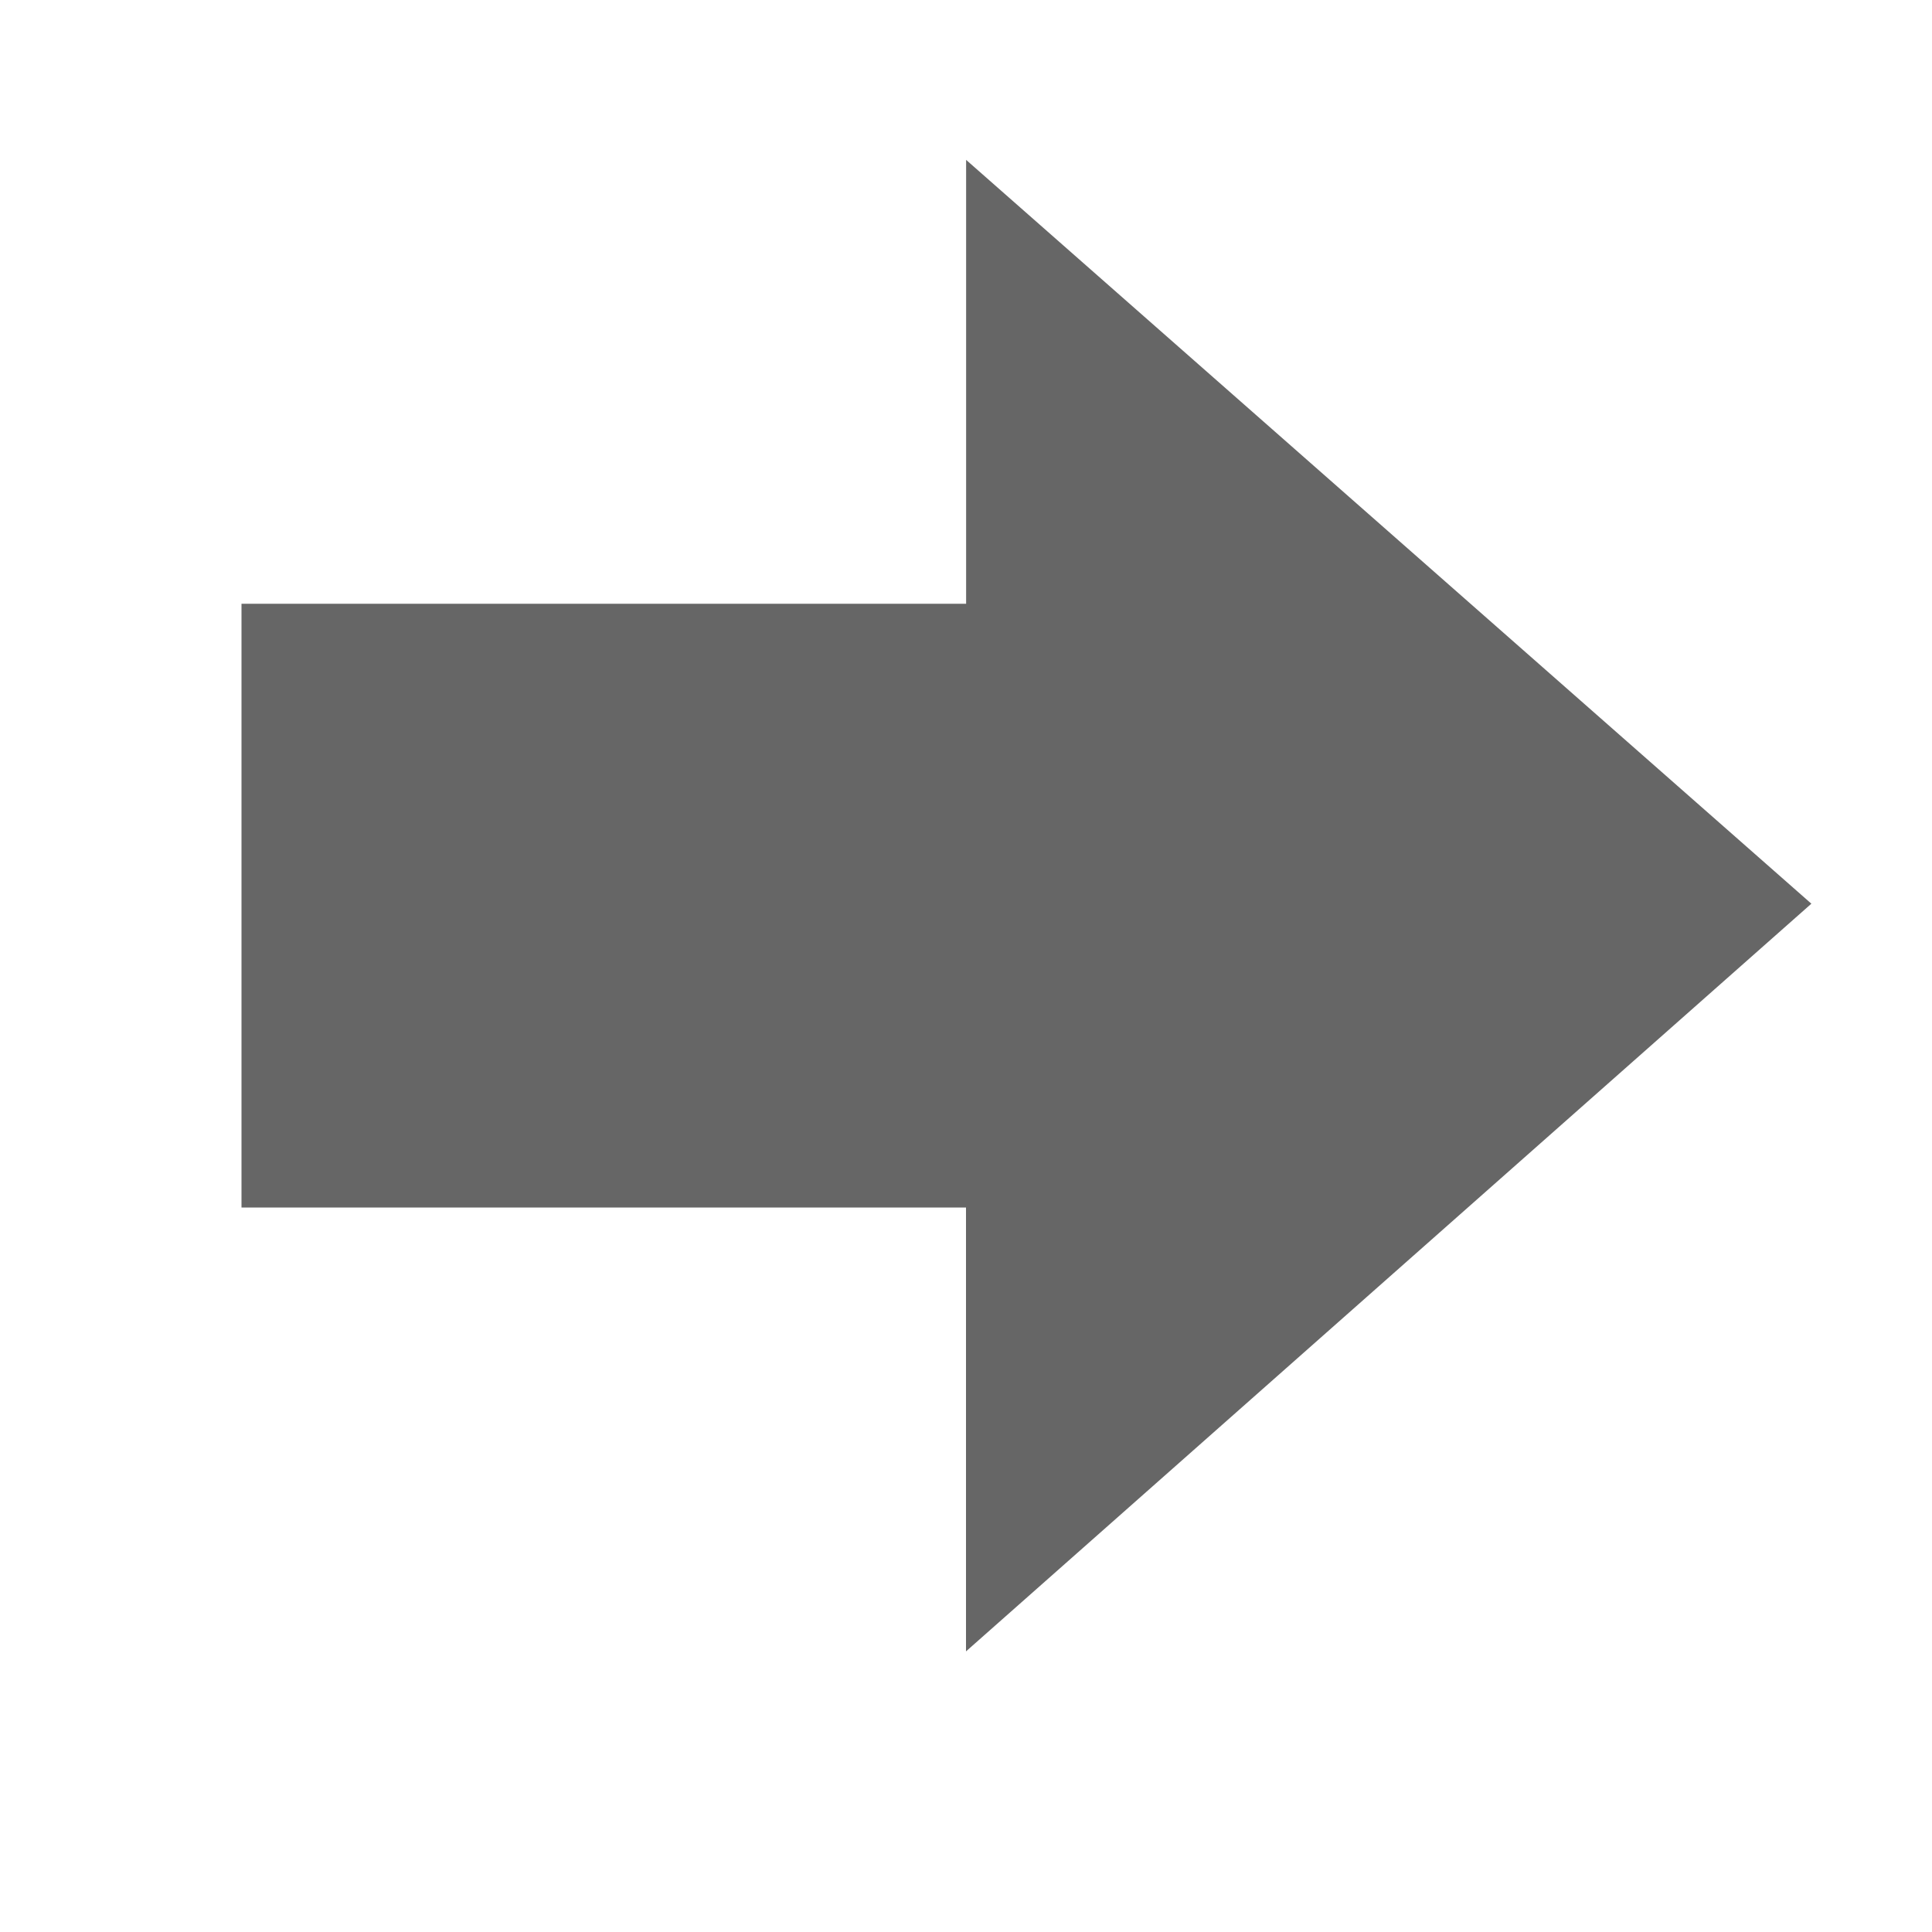
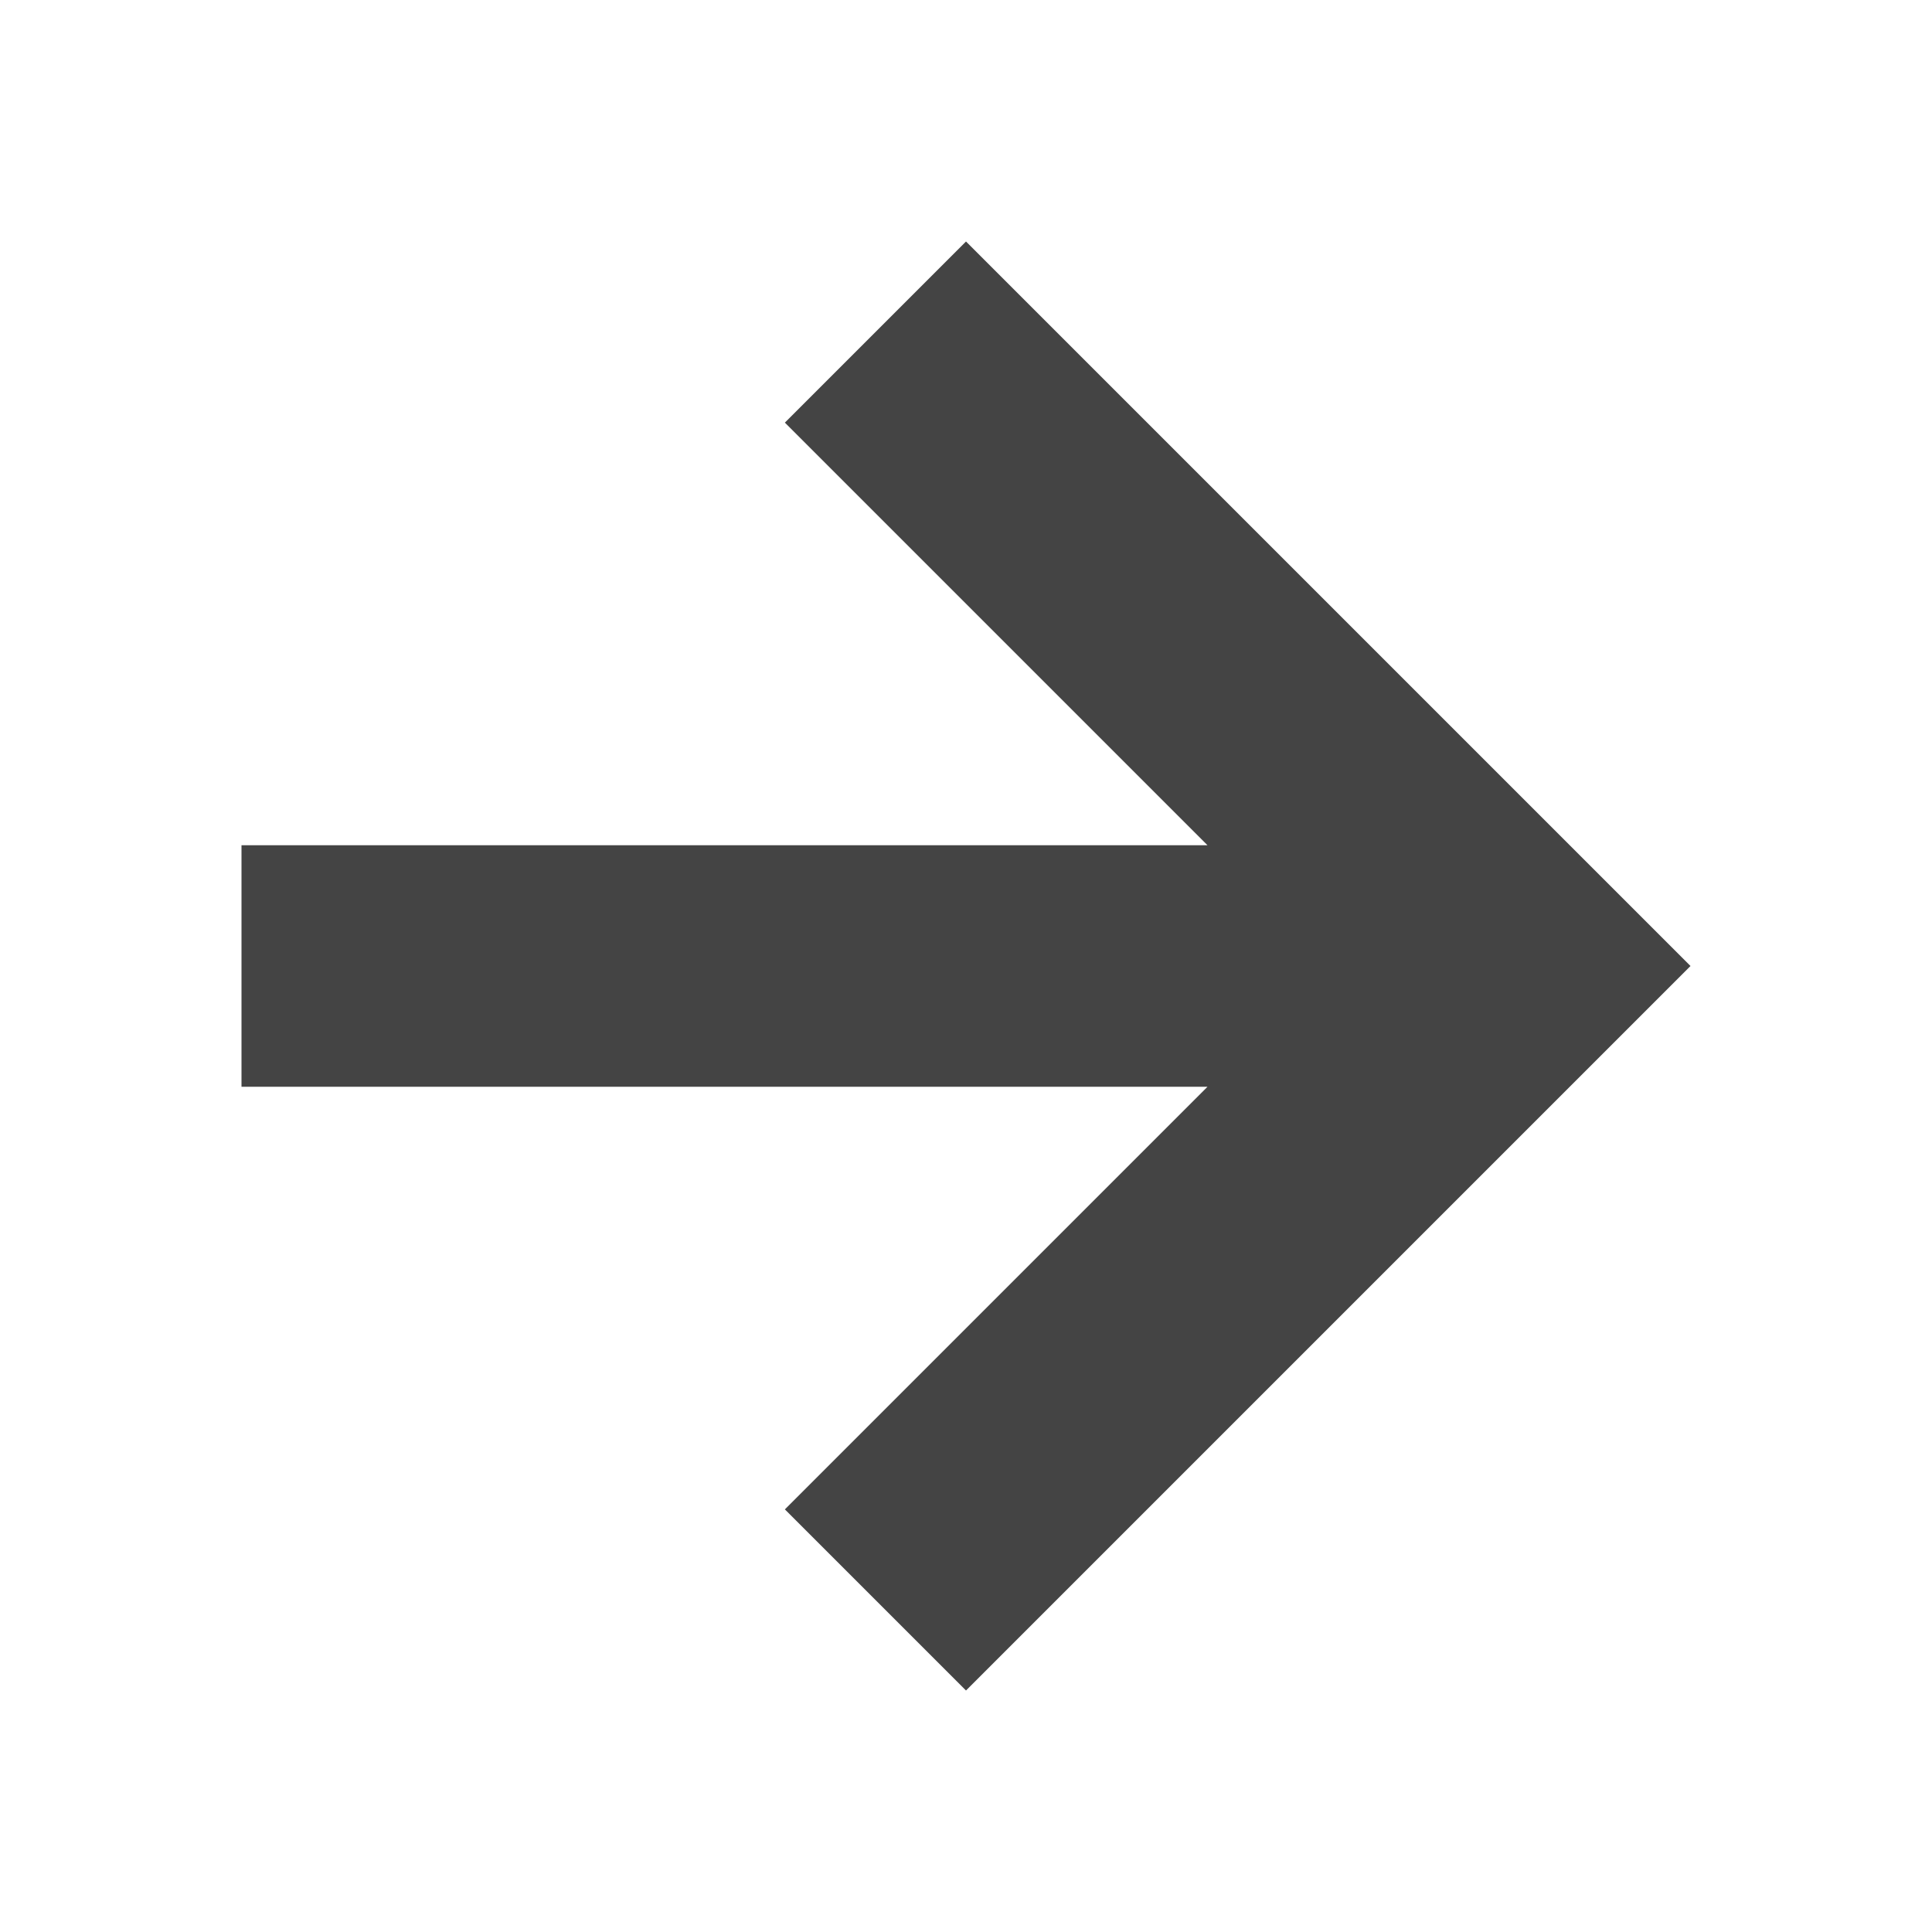
- <svg xmlns="http://www.w3.org/2000/svg" height="16" width="16" id="svg2" version="1.1">
-   <defs id="defs10" />
-   <g color="#bebebe" transform="translate(-313 3)" id="g4">
-     <path d="M321 10.676l7.001-6.192-7-6.16V2H315v5h6z" fill="#666" overflow="visible" style="marker:none" id="path6" />
-   </g>
+ <svg xmlns="http://www.w3.org/2000/svg" width="16" height="16" version="1.1">
+   <defs>
+     <style id="current-color-scheme" type="text/css">
+    .ColorScheme-Text { color:#444444; } .ColorScheme-Highlight { color:#4285f4; } .ColorScheme-NeutralText { color:#ff9800; } .ColorScheme-PositiveText { color:#4caf50; } .ColorScheme-NegativeText { color:#f44336; }
+   </style>
+   </defs>
+   <path style="fill:currentColor" class="ColorScheme-Text" d="M 2,9 H 10 L 6.5,12.5 8,14 14,8 8,2 6.5,3.5 10,7 H 2 Z" />
</svg>
